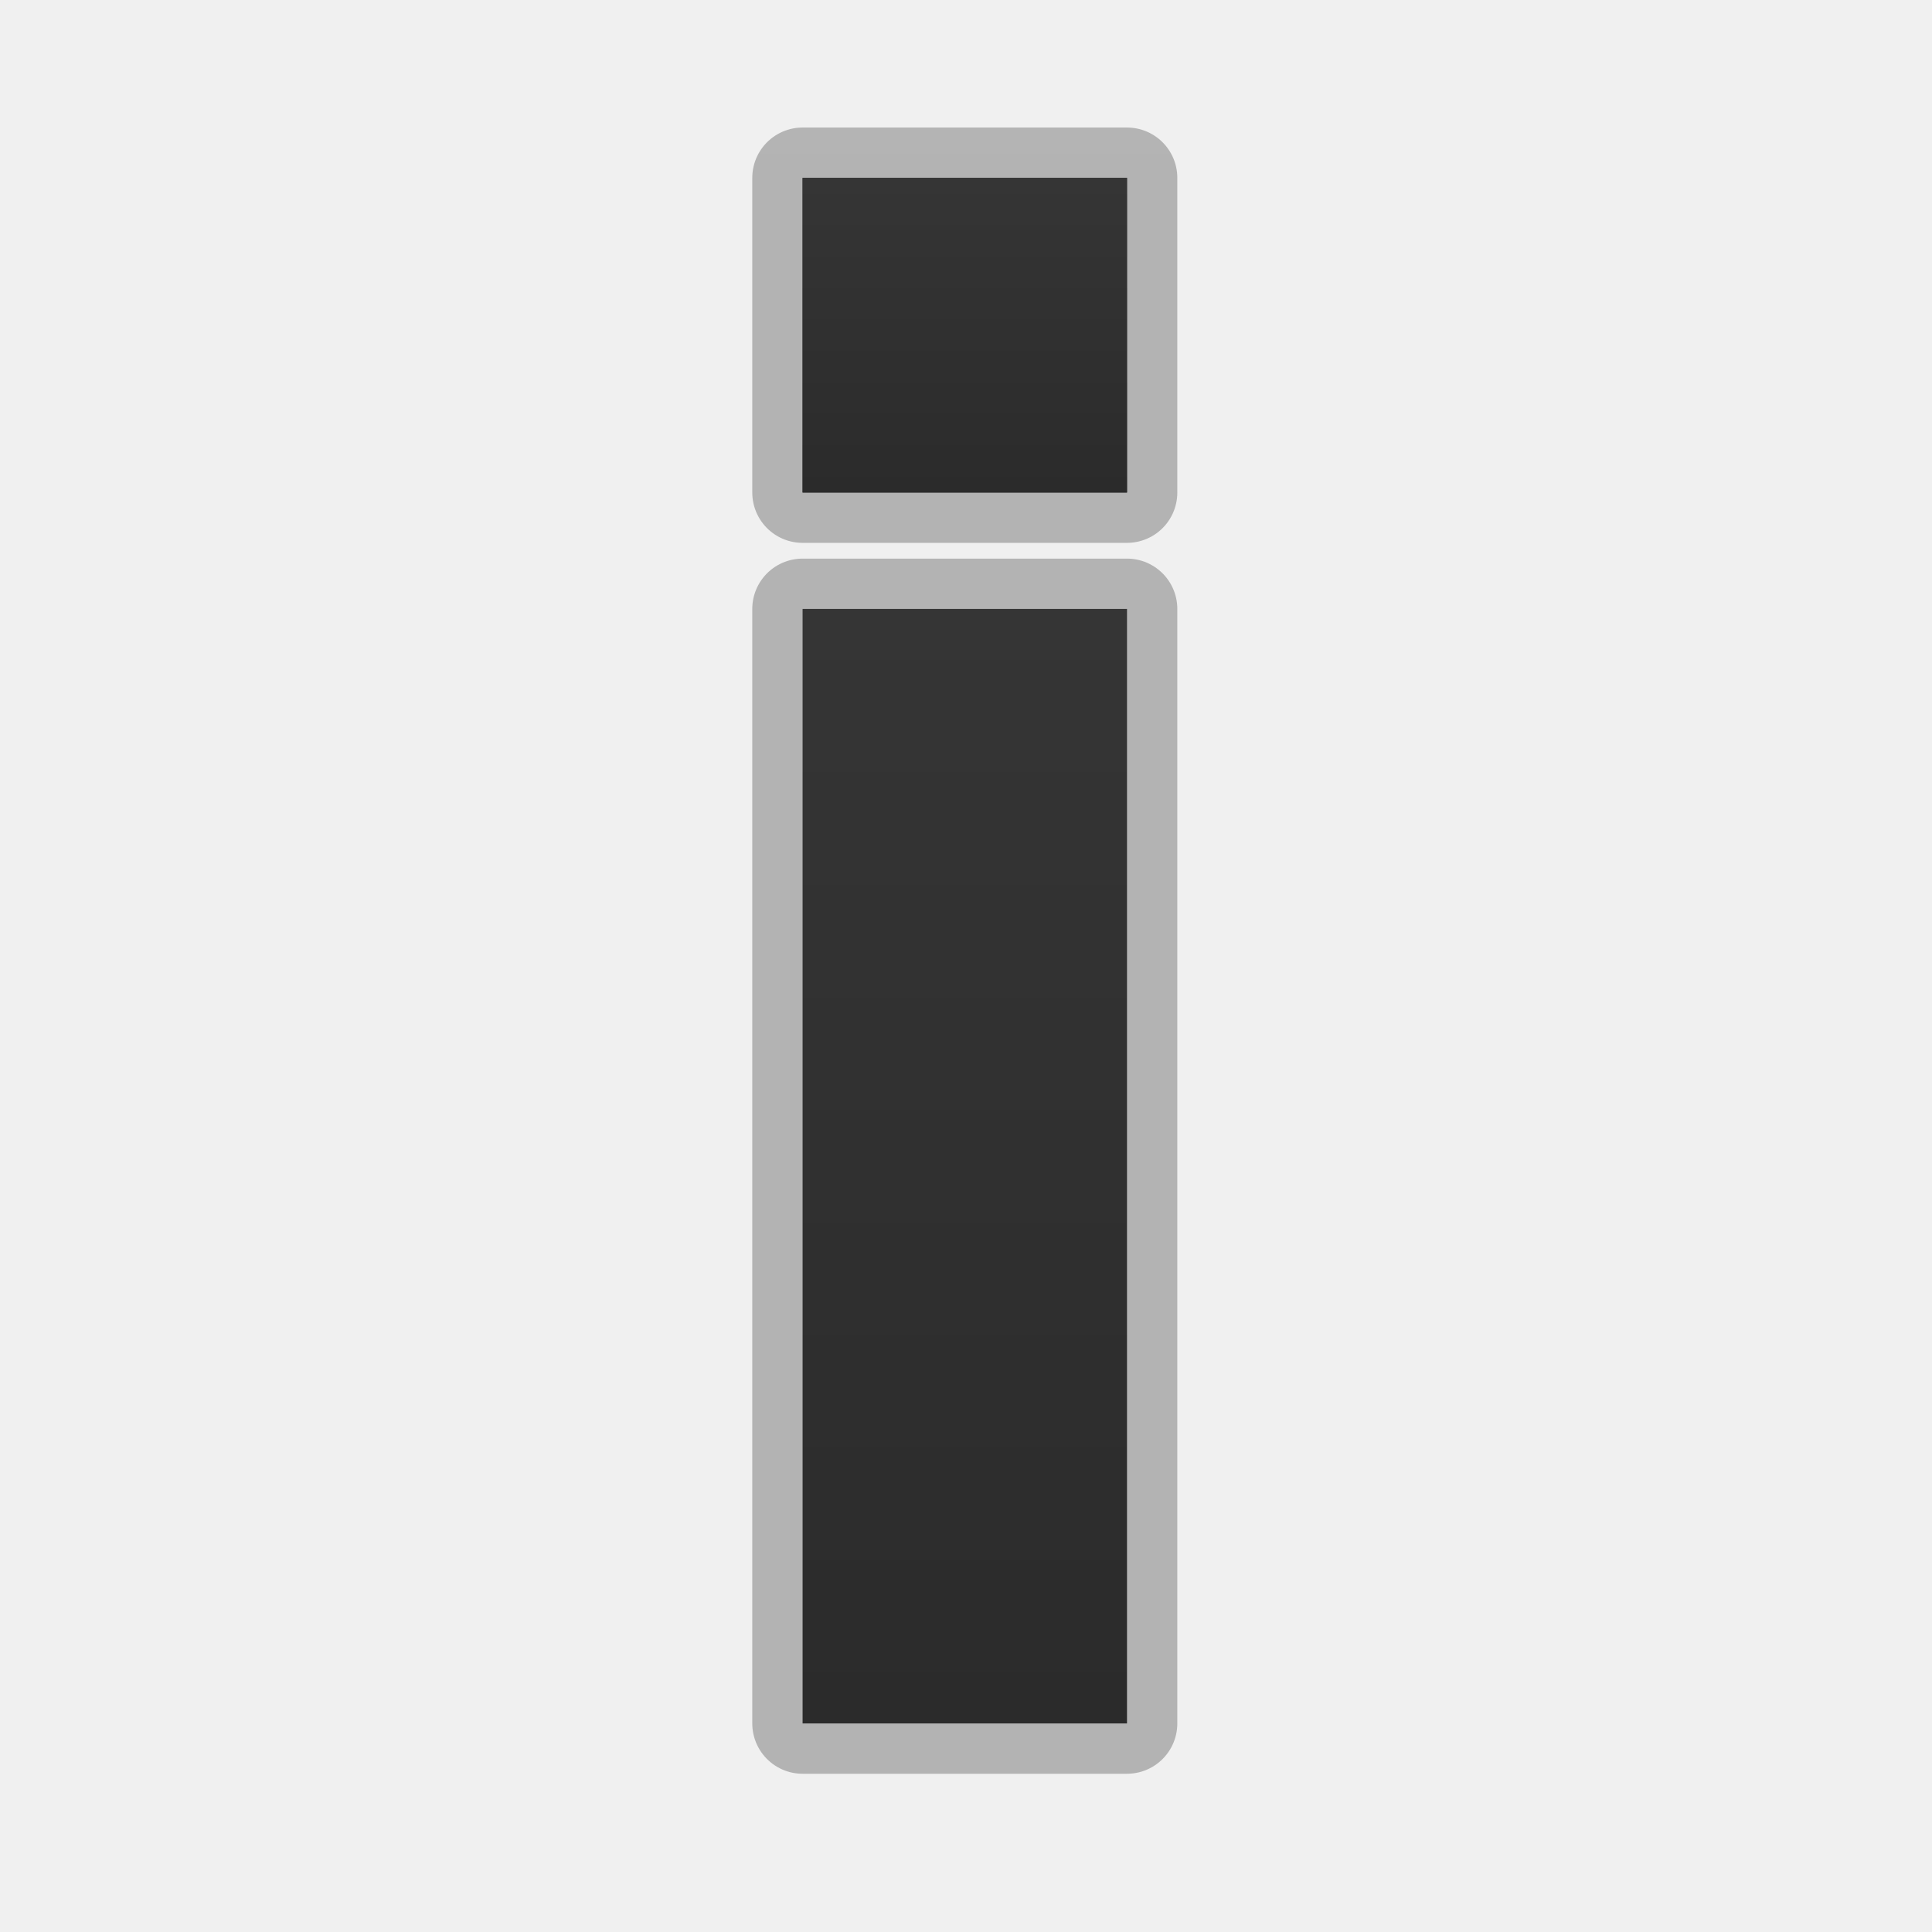
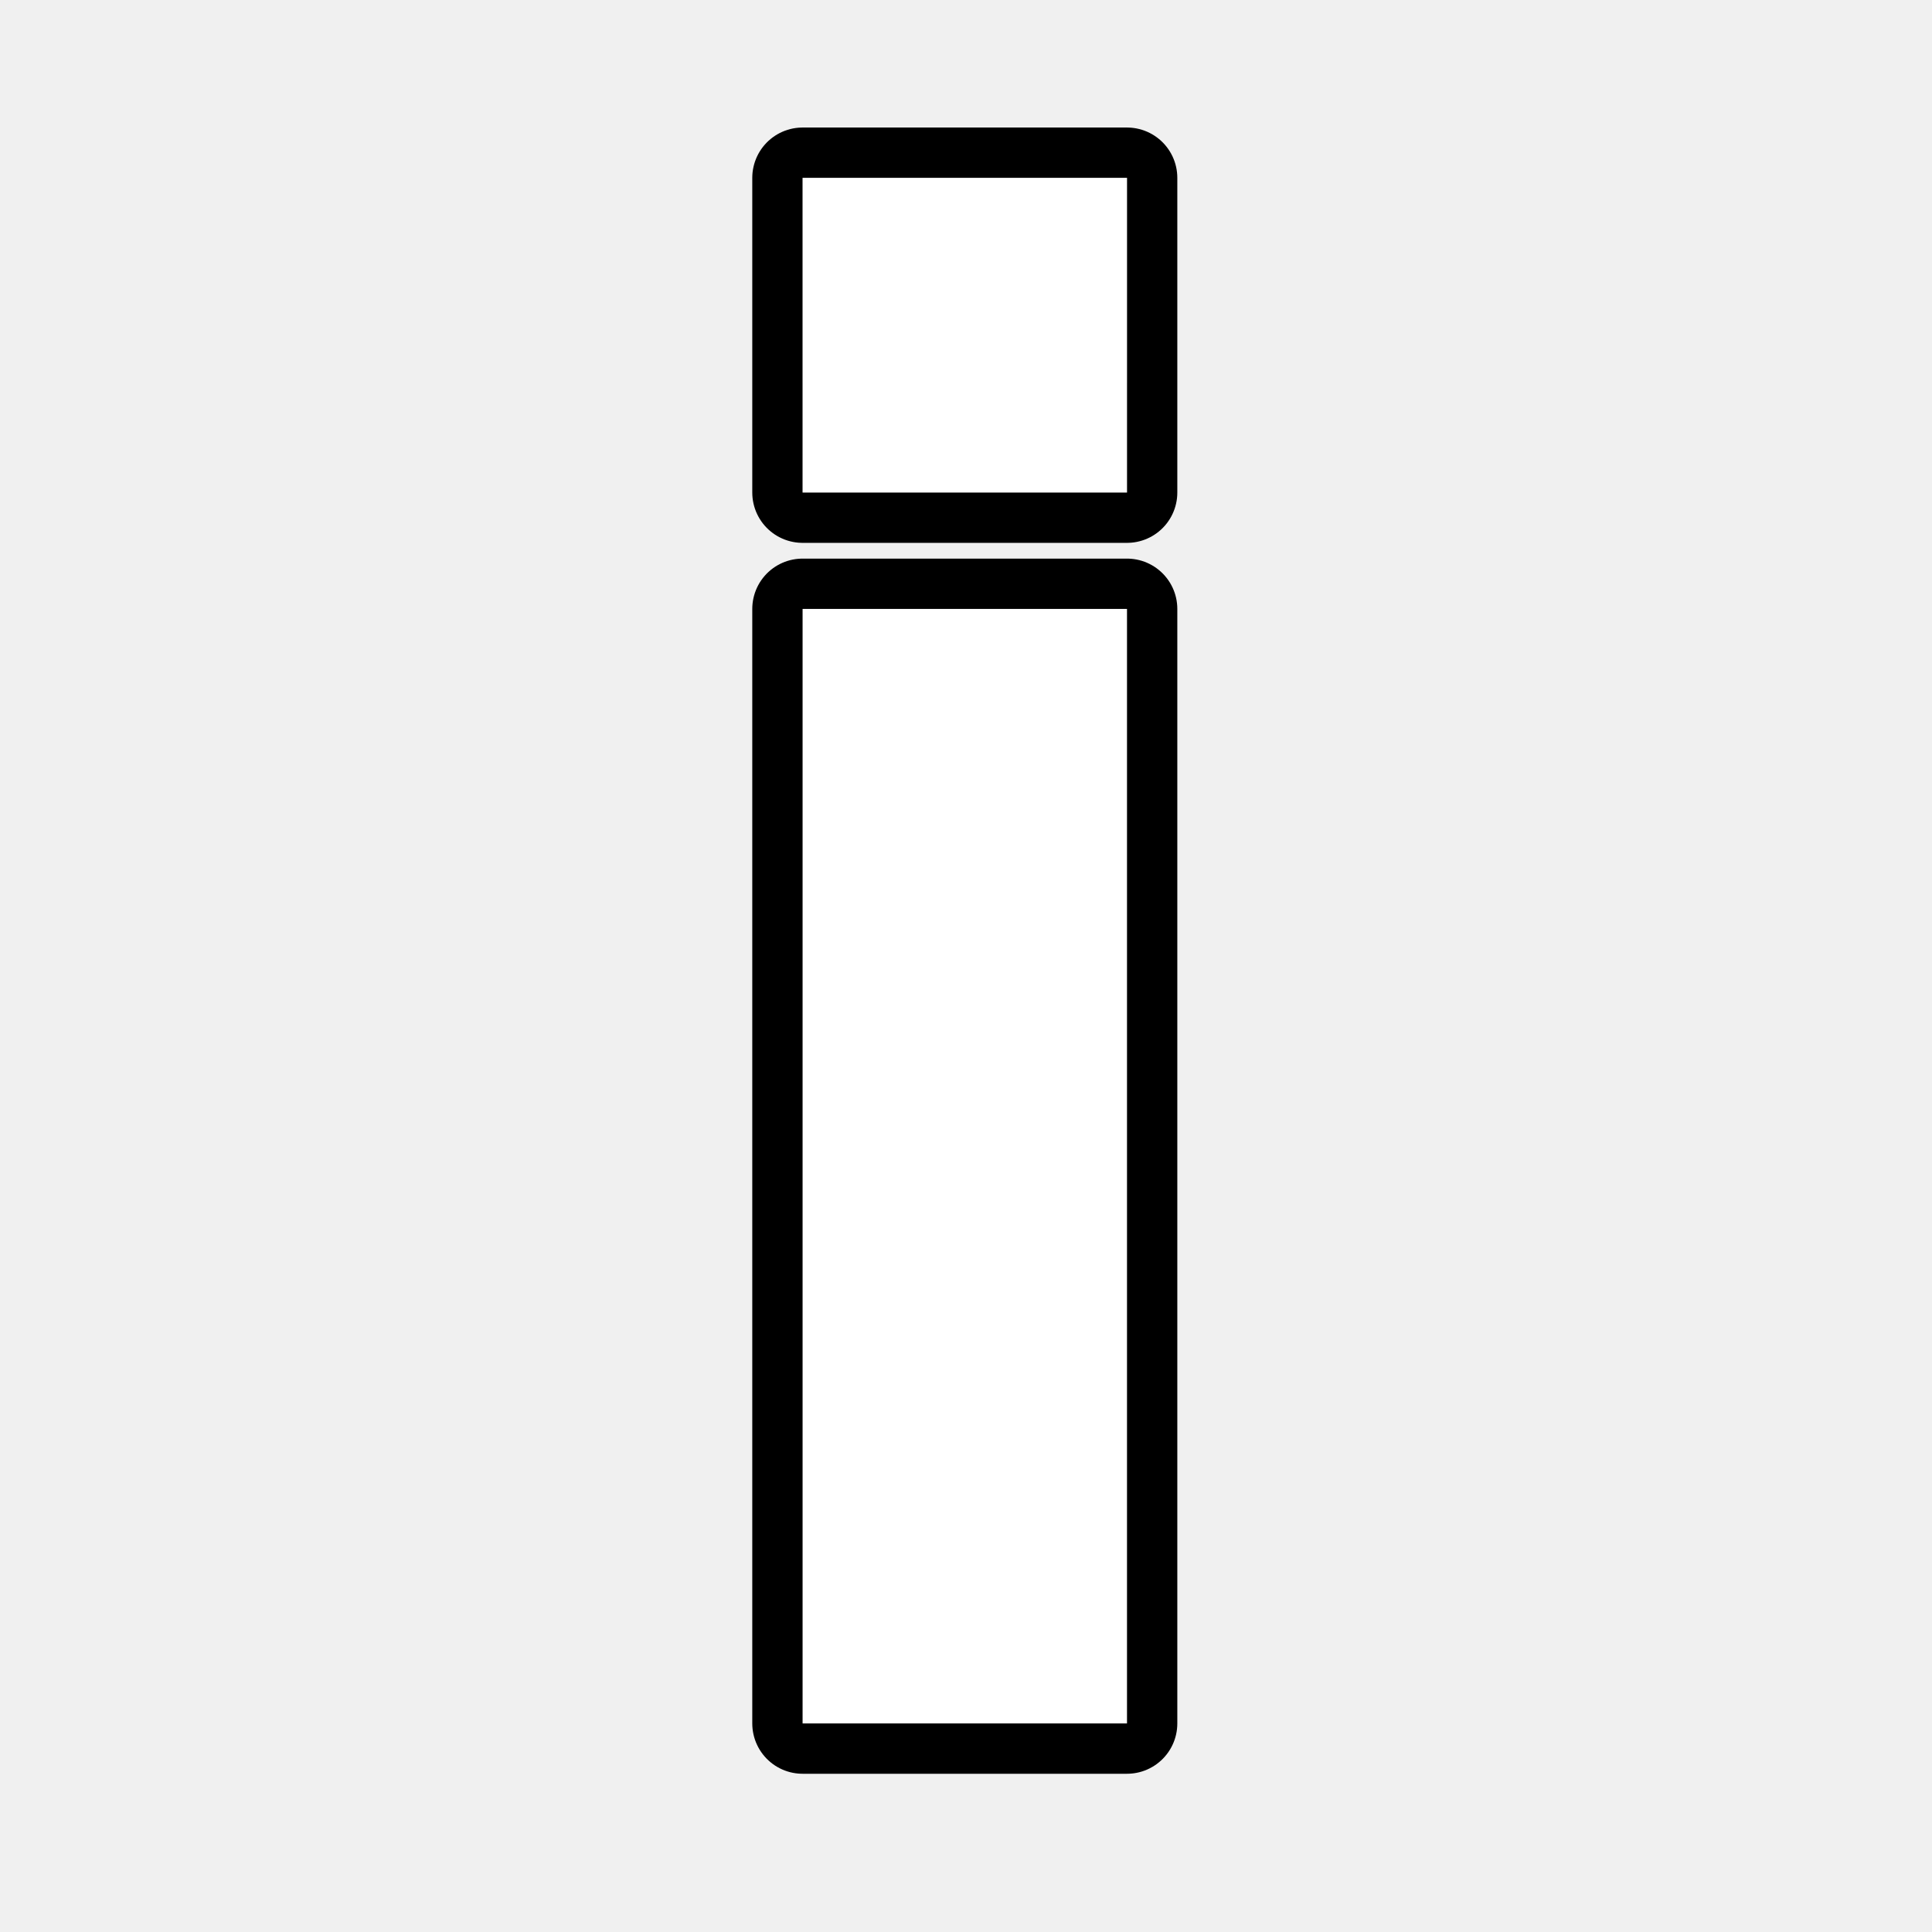
- <svg xmlns="http://www.w3.org/2000/svg" width="100%" height="100%" viewBox="0 0 96 96" version="1.1" xml:space="preserve" style="fill-rule:evenodd;clip-rule:evenodd;stroke-linejoin:round;stroke-miterlimit:1.414;">
-   <rect x="39.88" y="30.257" width="16.12" height="55.38" style="fill:none;stroke:url(#_Linear1);stroke-width:5px;" />
-   <rect x="39.88" y="8.837" width="16.12" height="15.637" style="fill:none;stroke:url(#_Linear2);stroke-width:5px;" />
-   <rect x="39.88" y="30.257" width="16.12" height="55.38" style="fill:url(#_Linear3);" />
-   <rect x="39.88" y="8.837" width="16.12" height="15.637" style="fill:url(#_Linear4);" />
-   <rect x="39.88" y="8.837" width="16.12" height="15.637" style="fill:url(#_Linear5);" />
-   <defs>
+ <svg xmlns="http://www.w3.org/2000/svg" width="100%" height="100%" viewBox="0 0 96 96" version="1.1" xml:space="preserve" style="fill-rule:evenodd;clip-rule:evenodd;stroke-linejoin:round;stroke-miterlimit:1.414;" id="svg39">
+   <rect x="39.88" y="30.257" width="16.12" height="55.38" style="fill:none;stroke:#000000;stroke-width:5px;stroke-opacity:1" id="rect2" />
+   <rect x="39.88" y="8.837" width="16.12" height="15.637" style="fill:none;stroke:#000000;stroke-width:5px;stroke-opacity:1" id="rect4" />
+   <rect x="39.88" y="30.257" width="16.12" height="55.38" style="fill:#ffffff;fill-opacity:1" id="rect6" />
+   <rect x="39.88" y="8.837" width="16.12" height="15.637" style="fill:url(#_Linear4);" id="rect8" />
+   <rect x="39.88" y="8.837" width="16.12" height="15.637" style="fill:#ffffff;fill-opacity:1" id="rect10" />
+   <defs id="defs37">
    <linearGradient id="_Linear1" x1="0" y1="0" x2="1" y2="0" gradientUnits="userSpaceOnUse" gradientTransform="matrix(7.13883e-14,-1165.86,1165.86,7.13883e-14,-1178.23,1254.46)">
-       <stop offset="0" style="stop-color:#fff;stop-opacity:0.192" />
-       <stop offset="1" style="stop-color:#b3b3b3;stop-opacity:1" />
+       <stop offset="0" style="stop-color:#fff;stop-opacity:0.192" id="stop12" />
+       <stop offset="1" style="stop-color:#b3b3b3;stop-opacity:1" id="stop14" />
    </linearGradient>
    <linearGradient id="_Linear2" x1="0" y1="0" x2="1" y2="0" gradientUnits="userSpaceOnUse" gradientTransform="matrix(2.01569e-14,329.187,-329.187,2.01569e-14,-1178.23,-321.186)">
-       <stop offset="0" style="stop-color:#fff;stop-opacity:0.192" />
-       <stop offset="1" style="stop-color:#b3b3b3;stop-opacity:1" />
+       <stop offset="0" style="stop-color:#fff;stop-opacity:0.192" id="stop17" />
+       <stop offset="1" style="stop-color:#b3b3b3;stop-opacity:1" id="stop19" />
    </linearGradient>
    <linearGradient id="_Linear3" x1="0" y1="0" x2="1" y2="0" gradientUnits="userSpaceOnUse" gradientTransform="matrix(3.39105e-15,55.38,-55.38,3.39105e-15,48,30.2573)">
-       <stop offset="0" style="stop-color:#353535;stop-opacity:1" />
-       <stop offset="1" style="stop-color:#2b2b2b;stop-opacity:1" />
+       <stop offset="0" style="stop-color:#353535;stop-opacity:1" id="stop22" />
+       <stop offset="1" style="stop-color:#2b2b2b;stop-opacity:1" id="stop24" />
    </linearGradient>
    <linearGradient id="_Linear4" x1="0" y1="0" x2="1" y2="0" gradientUnits="userSpaceOnUse" gradientTransform="matrix(3.39105e-15,15.637,-55.38,9.5749e-16,48,8.837)">
-       <stop offset="0" style="stop-color:#353535;stop-opacity:1" />
-       <stop offset="1" style="stop-color:#2b2b2b;stop-opacity:1" />
+       <stop offset="0" style="stop-color:#353535;stop-opacity:1" id="stop27" />
+       <stop offset="1" style="stop-color:#2b2b2b;stop-opacity:1" id="stop29" />
    </linearGradient>
    <linearGradient id="_Linear5" x1="0" y1="0" x2="1" y2="0" gradientUnits="userSpaceOnUse" gradientTransform="matrix(3.39103e-15,15.6366,-55.3797,9.57468e-16,48,8.837)">
-       <stop offset="0" style="stop-color:#353535;stop-opacity:1" />
-       <stop offset="1" style="stop-color:#2b2b2b;stop-opacity:1" />
+       <stop offset="0" style="stop-color:#353535;stop-opacity:1" id="stop32" />
+       <stop offset="1" style="stop-color:#2b2b2b;stop-opacity:1" id="stop34" />
    </linearGradient>
  </defs>
</svg>
